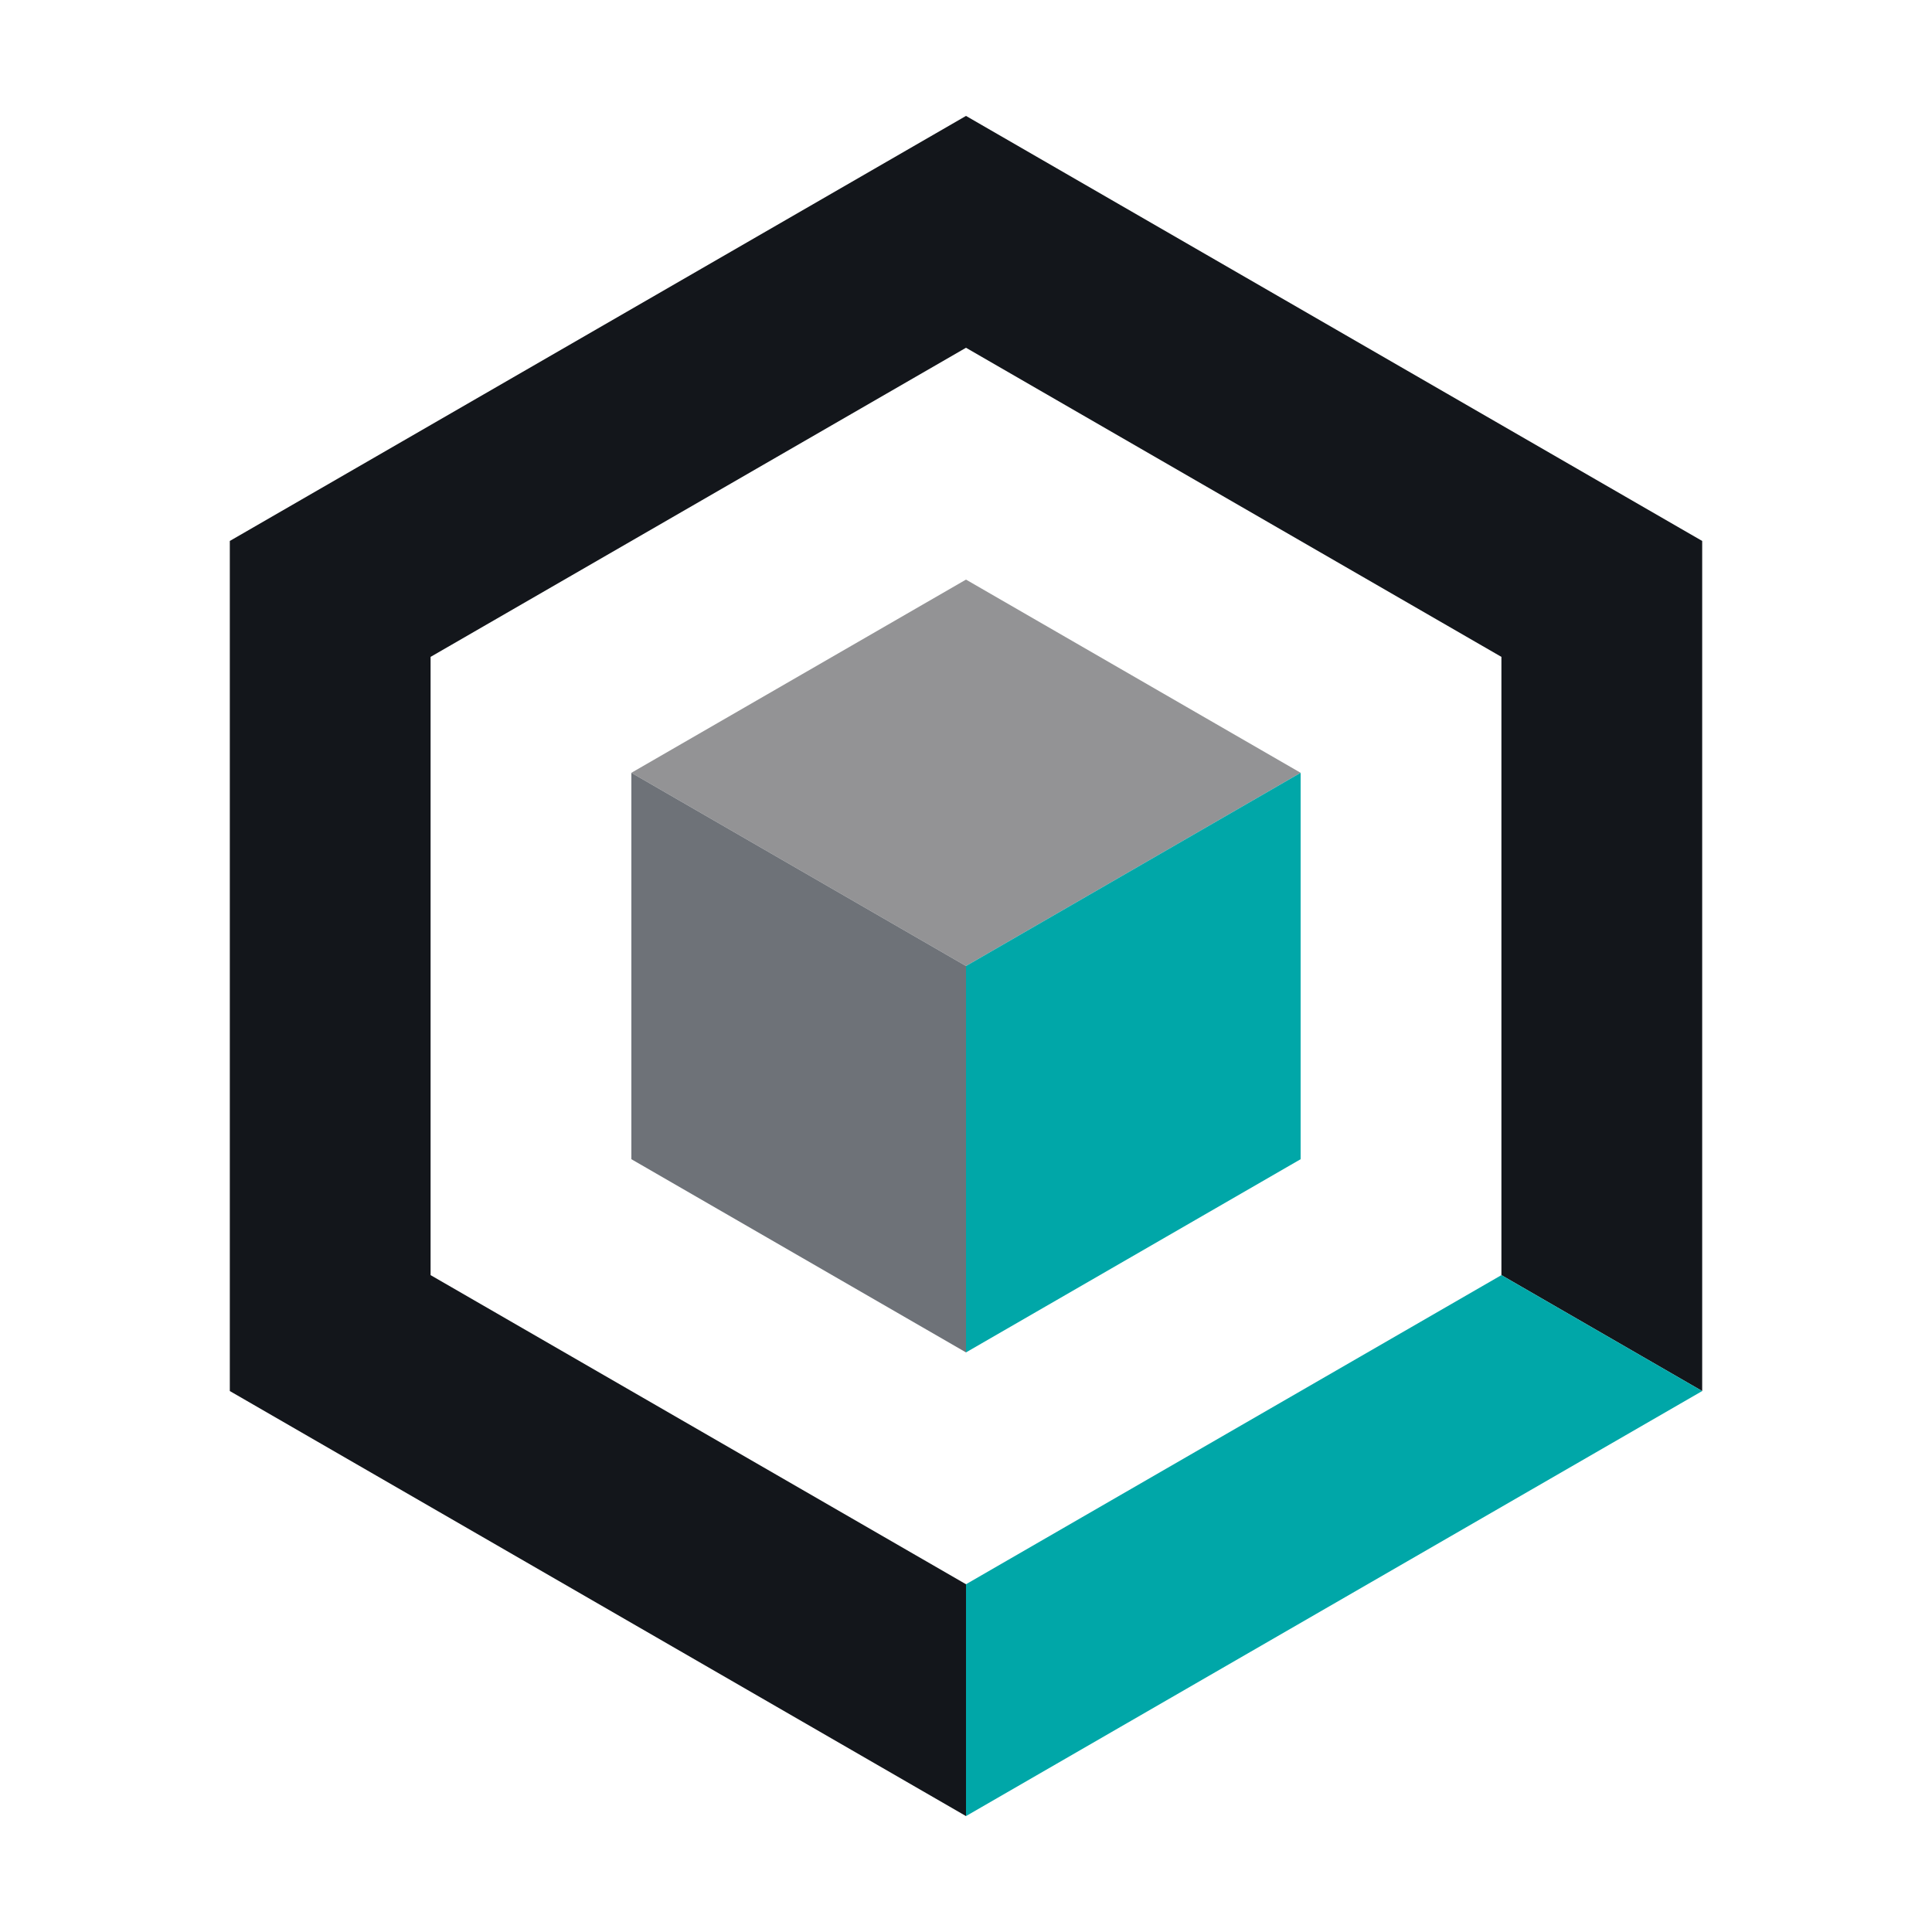
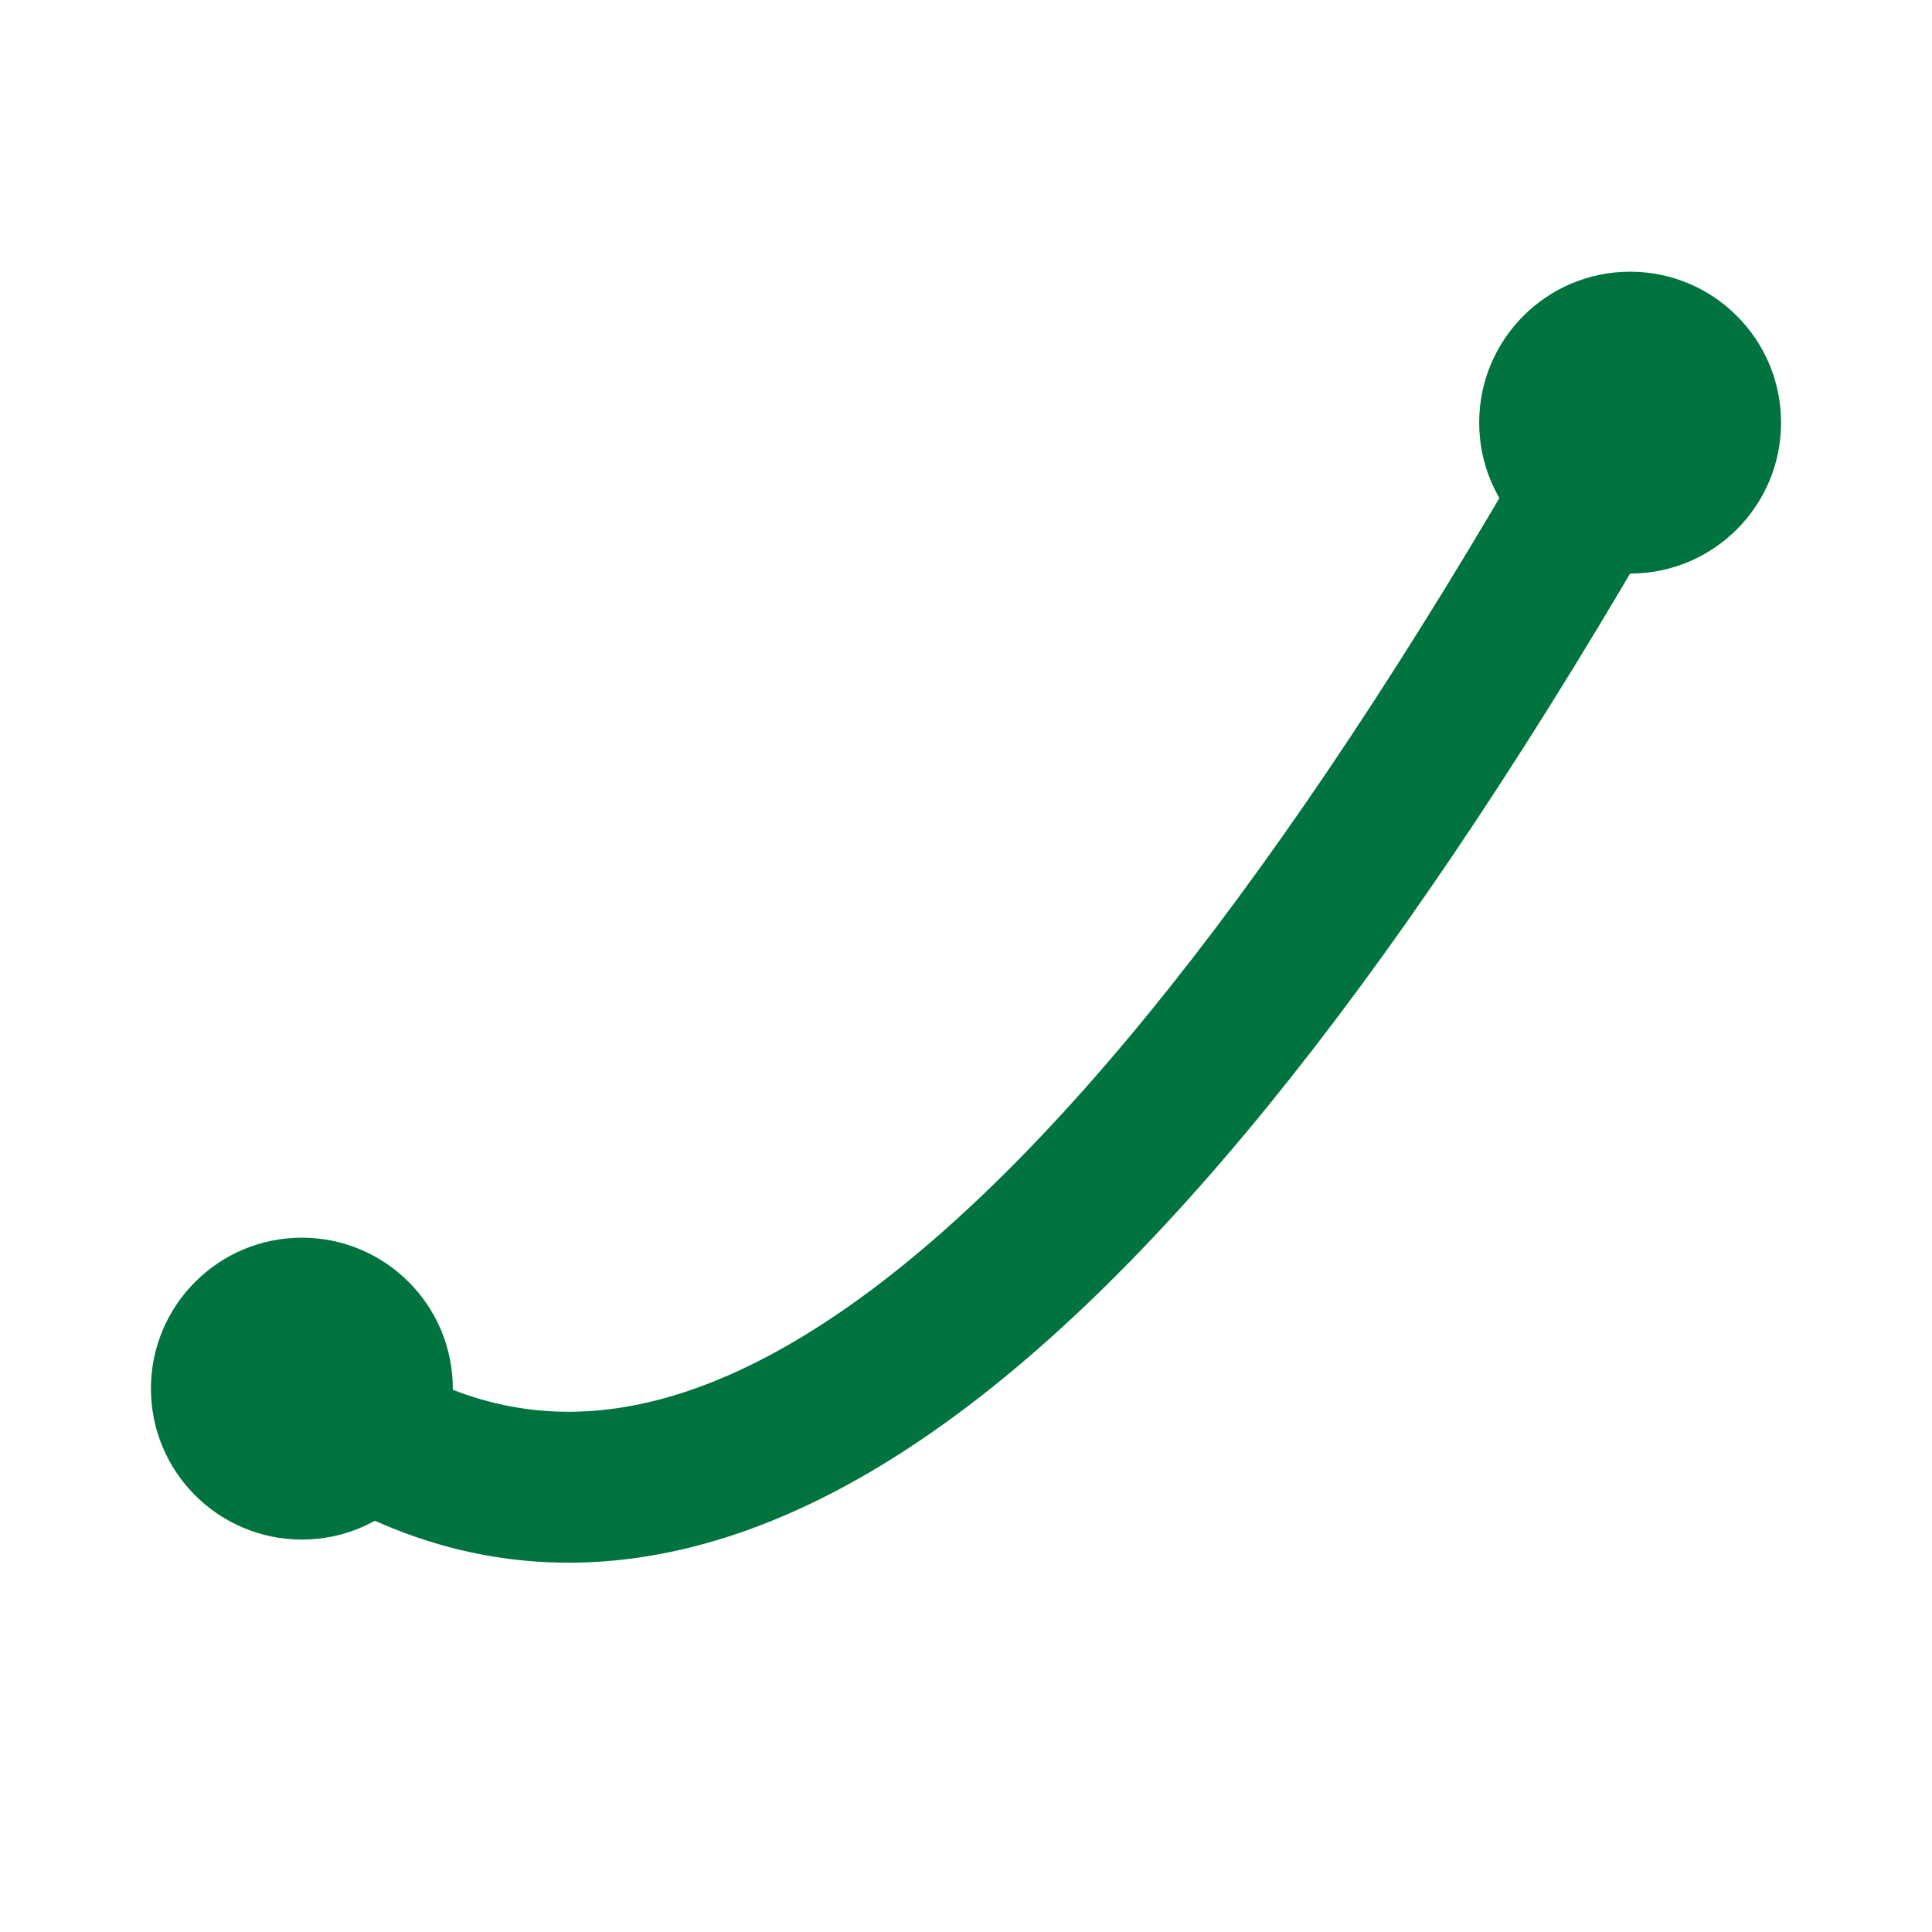
- <svg xmlns="http://www.w3.org/2000/svg" viewBox="-100 -100 200 200">
-   <path fill="#13161b" d="         M 0 -88         L 76.21 -44         L 76.21 44         L 55.426 32         L 55.426 -32         L 0 -64         L -55.426 -32         L -55.426 32         L 0 64         L 0 88         L -76.21 44         L -76.21 -44         Z     " />
-   <polygon fill="#00a7a8" points="         0,88         76.21,44         55.426,32         0,64     " />
-   <polygon fill="#939395" points="         0,-40         34.641,-20         0,0         -34.641,-20     " />
-   <polygon fill="#6e7278" points="         -34.641,-20         0,0         0,40         -34.641,20     " />
-   <polygon fill="#00a7a8" points="         34.641,-20         0,0         0,40         34.641,20     " />
+ <svg xmlns="http://www.w3.org/2000/svg" viewBox="0 0 64 64">
+   <path d="M10 46 Q 28 60, 54 14" stroke="#00733e" stroke-width="5" stroke-linecap="round" fill="none" />
+   <circle cx="10" cy="46" r="5" fill="#00733e" />
+   <circle cx="54" cy="14" r="5" fill="#00733e" />
</svg>
